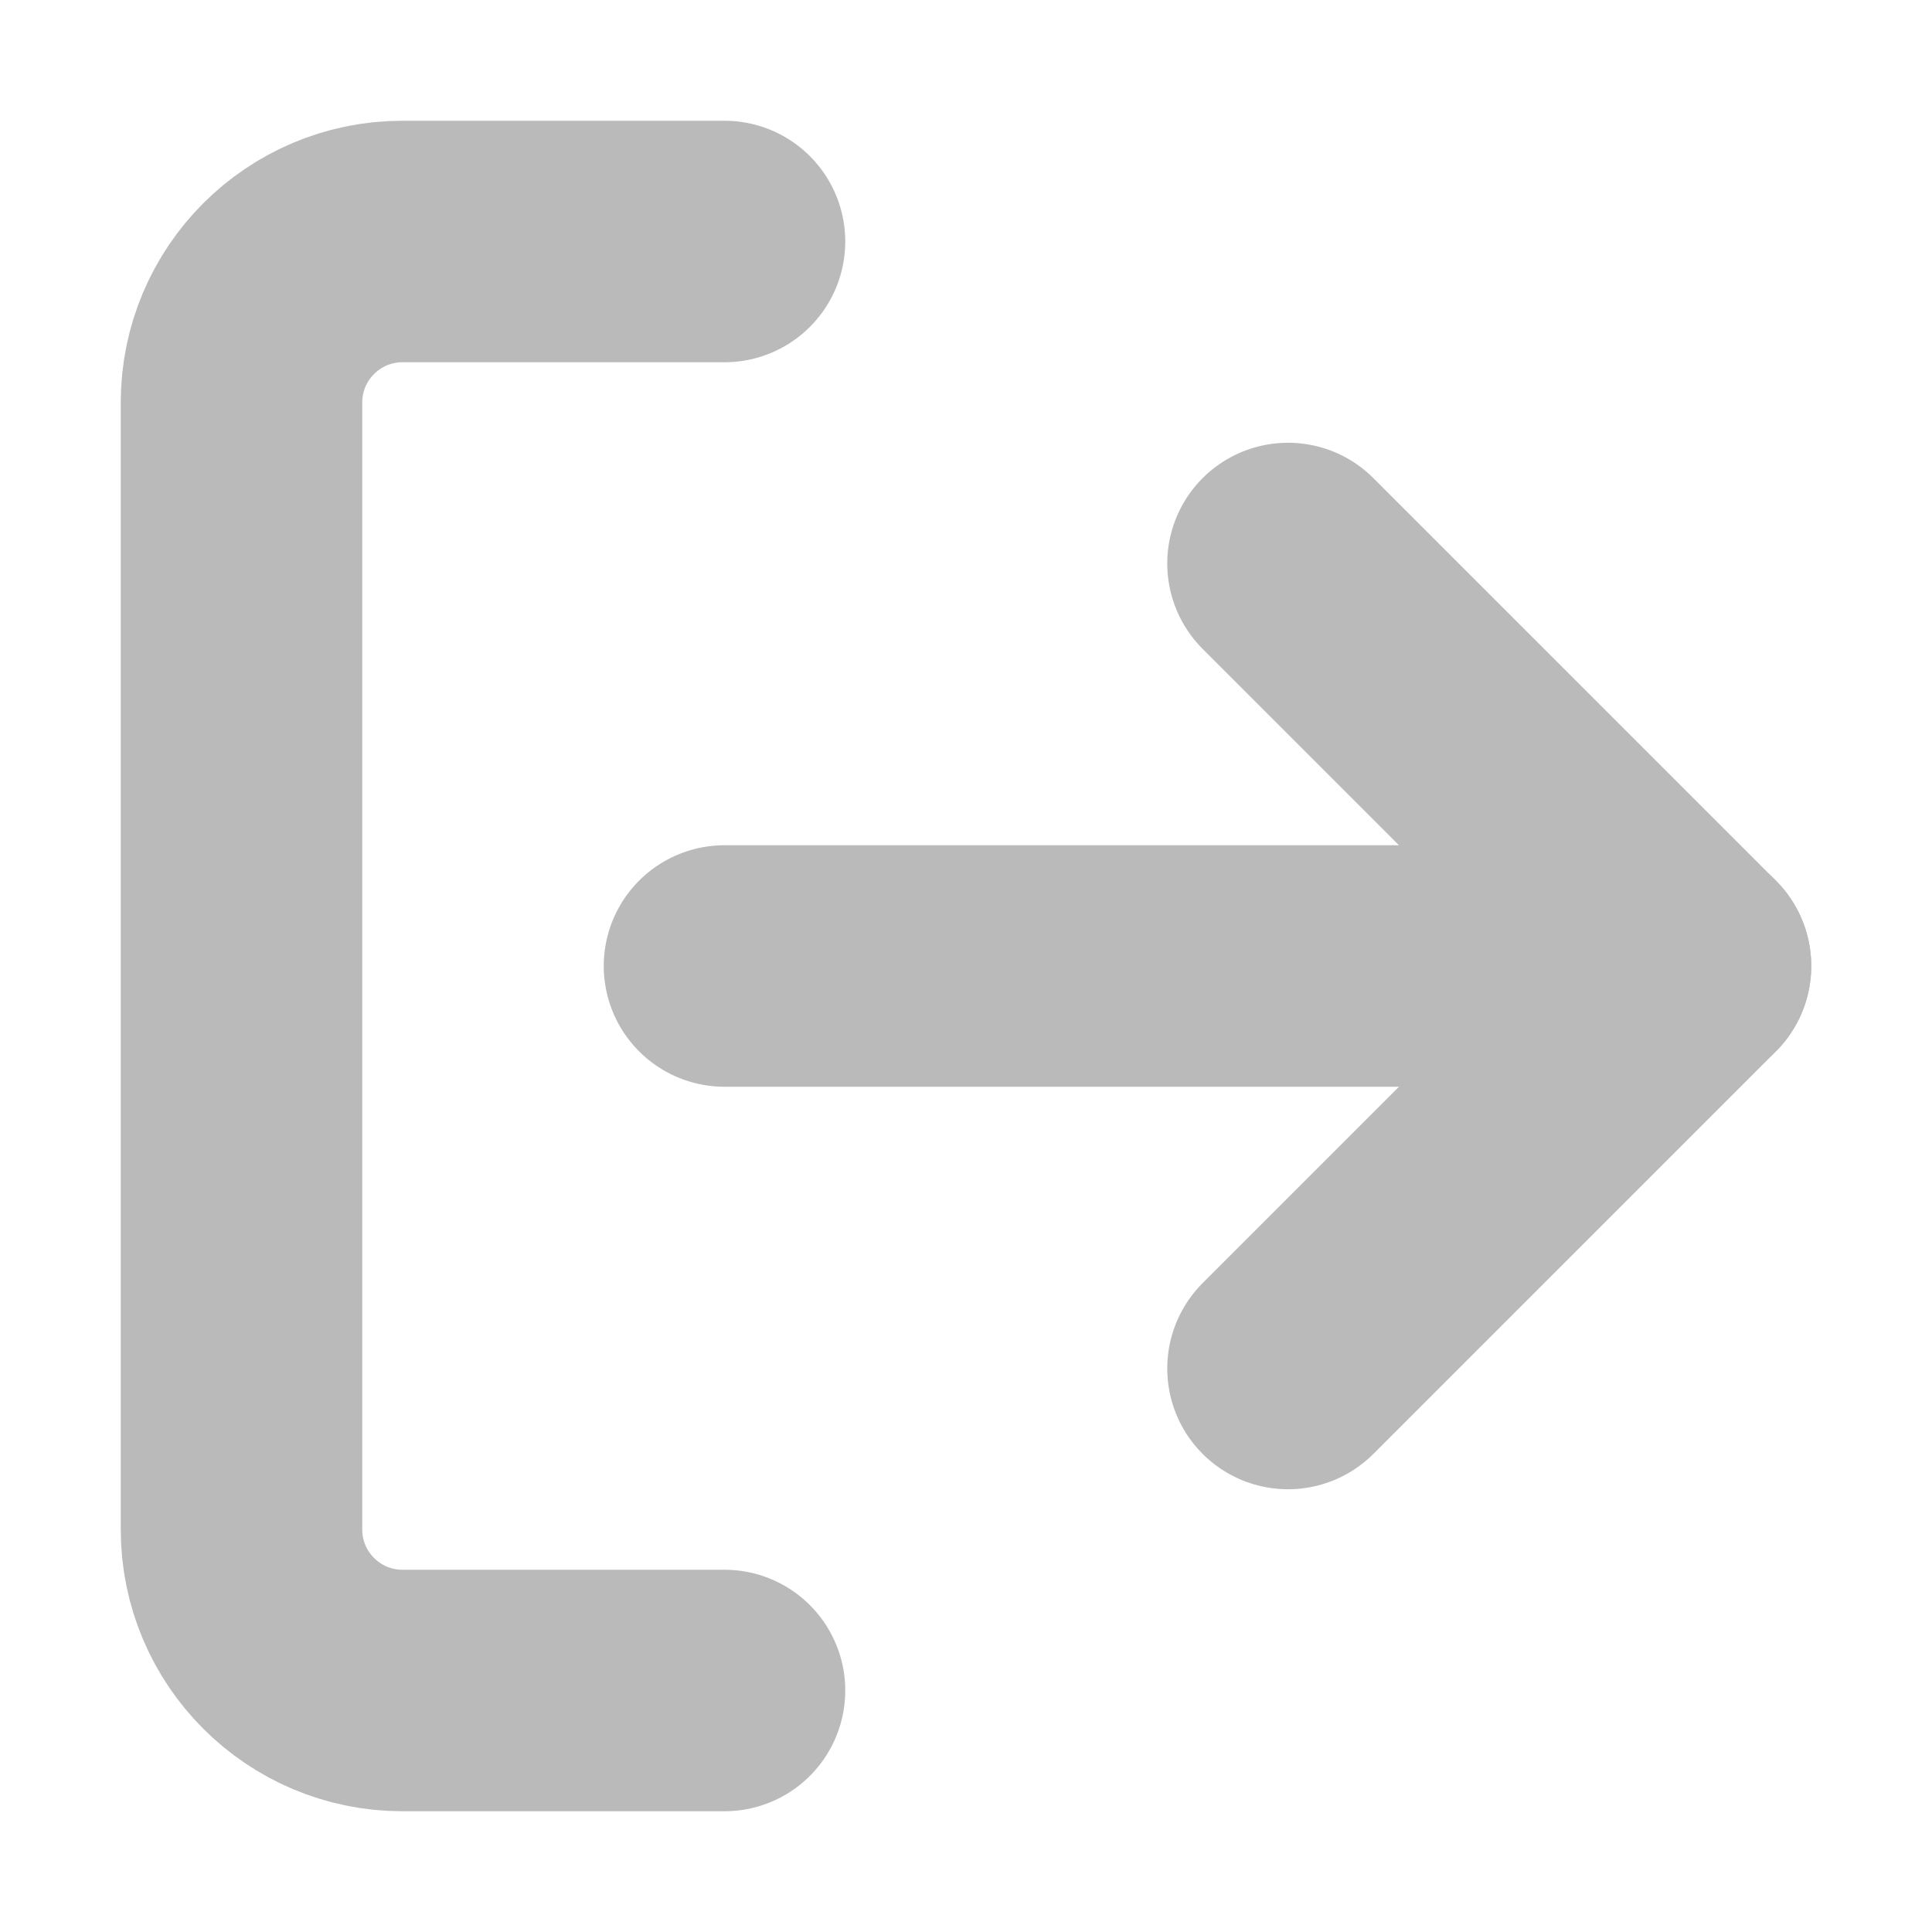
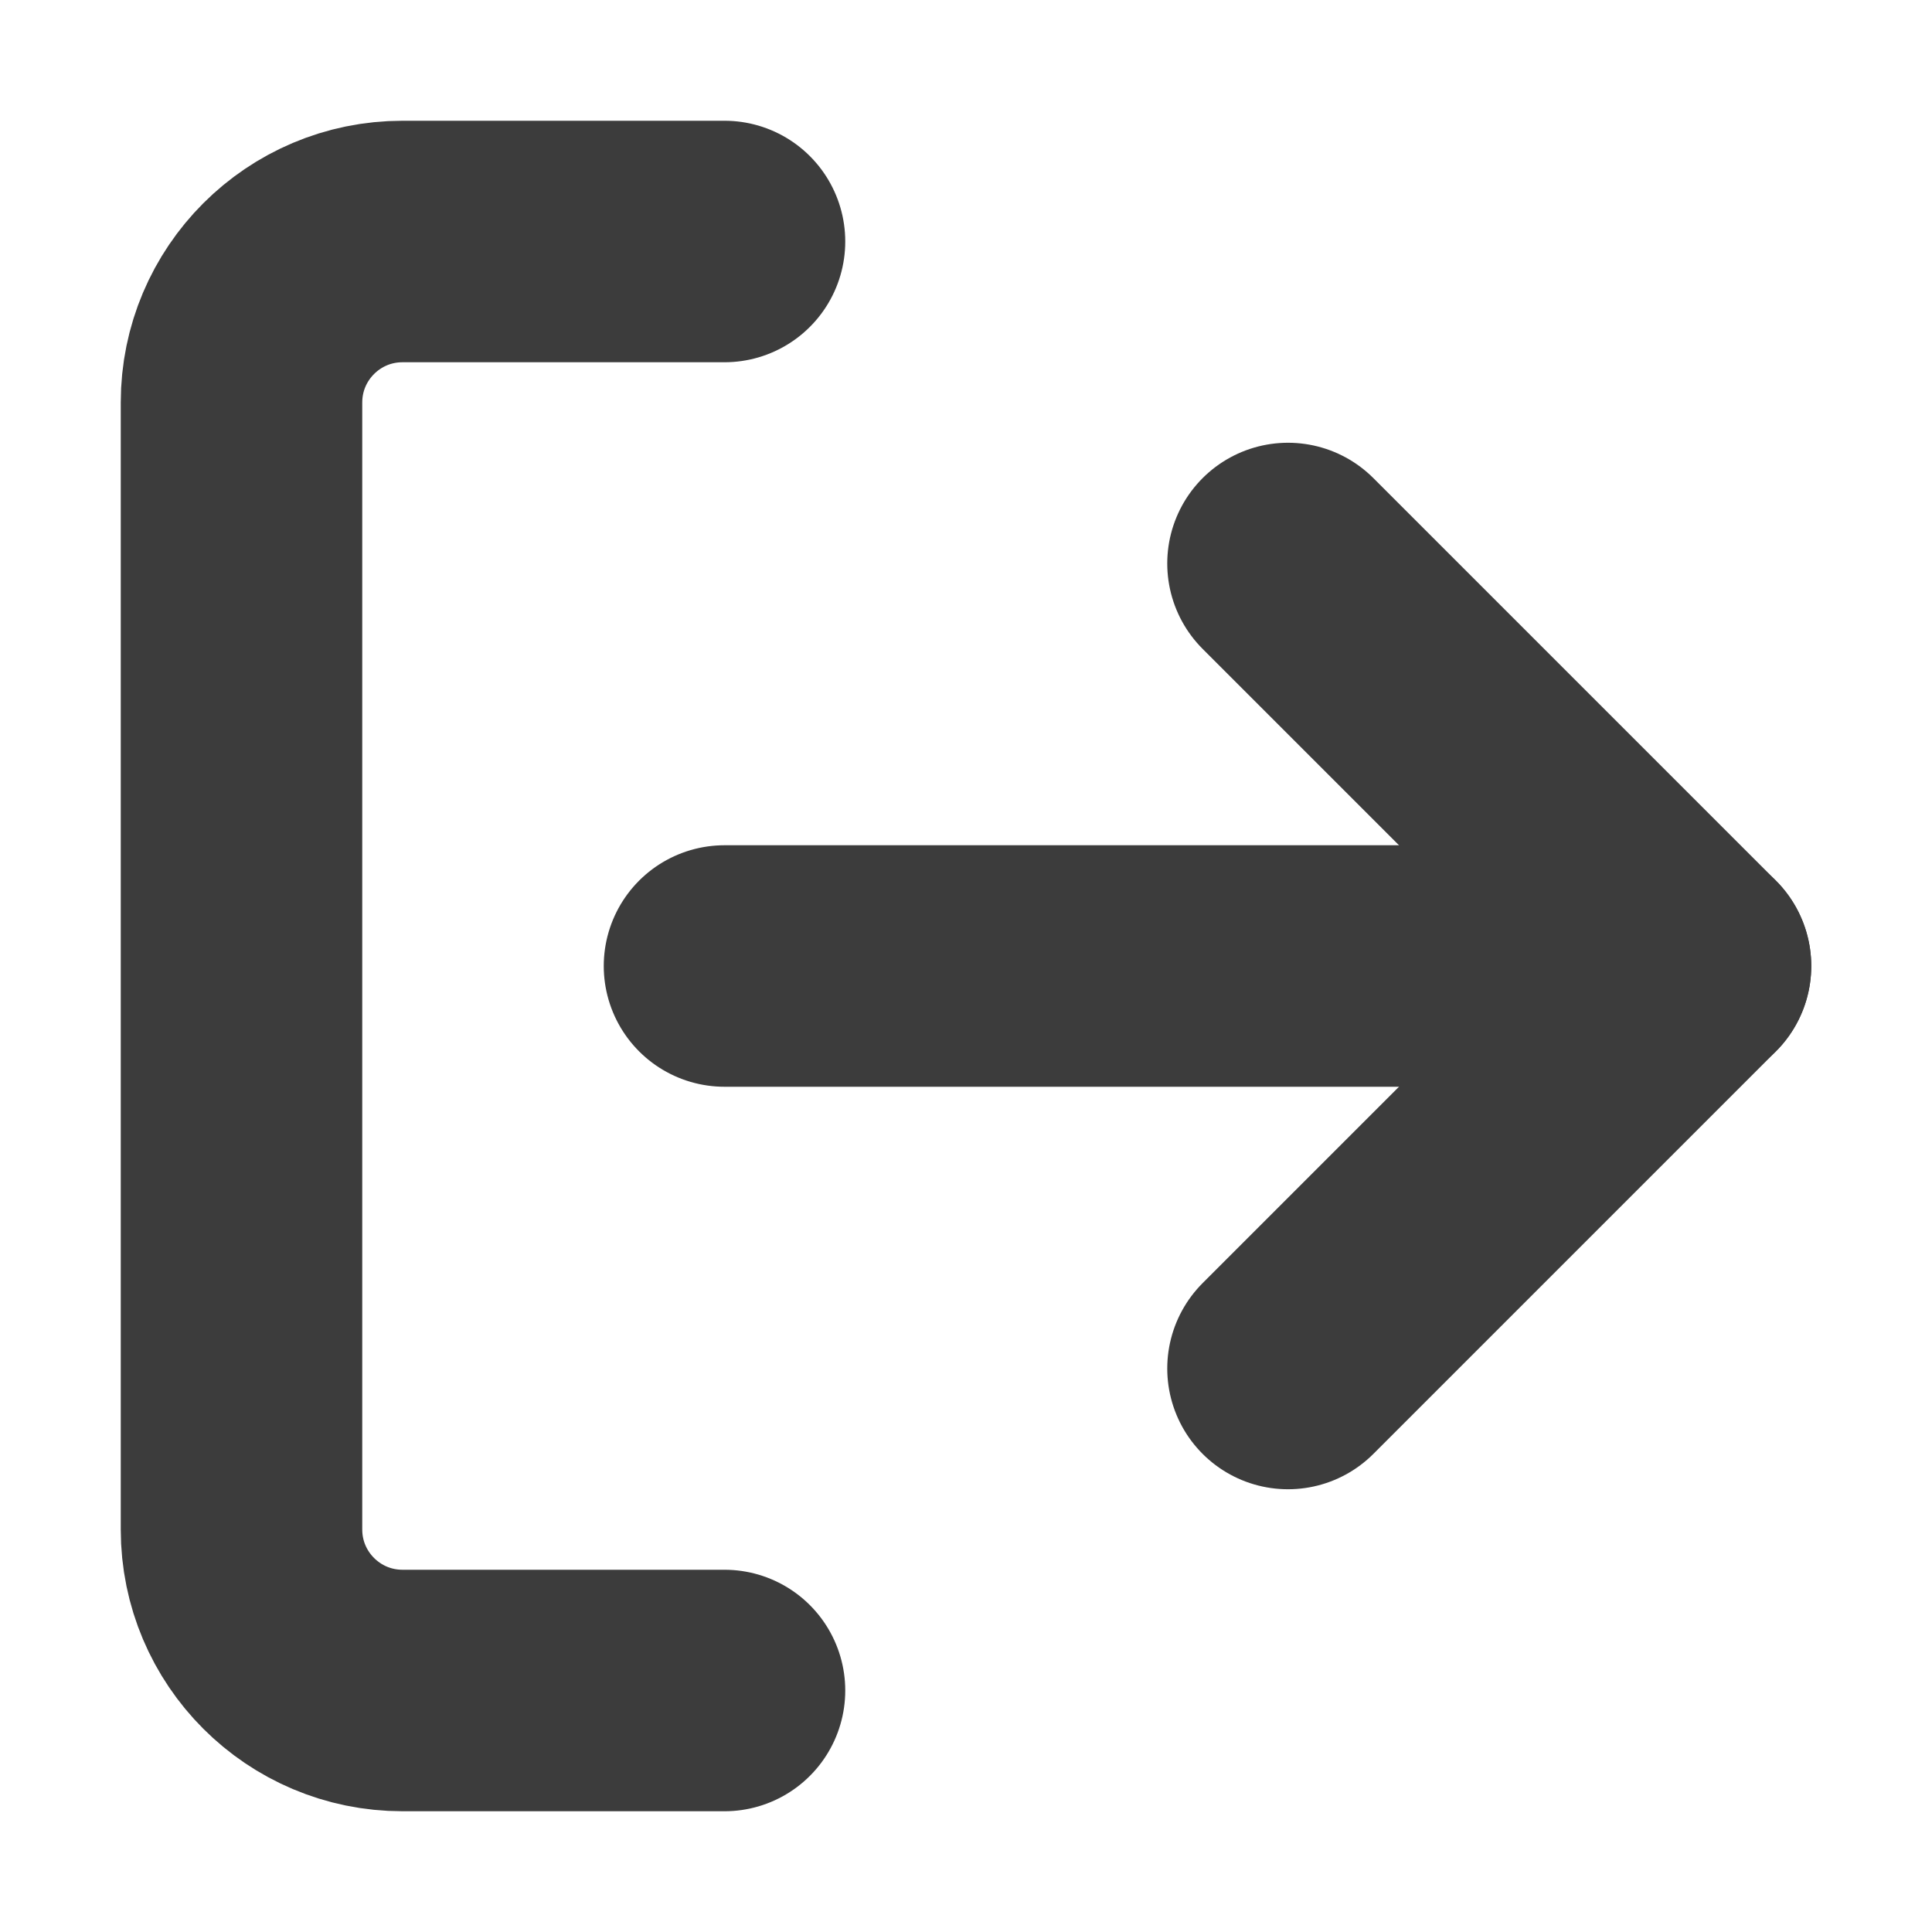
- <svg xmlns="http://www.w3.org/2000/svg" width="16" height="16" viewBox="0 0 24 24" fill="none" stroke="#bababa" stroke-width="3" stroke-linecap="round" stroke-linejoin="round" class="lucide lucide-log-out">
+ <svg xmlns="http://www.w3.org/2000/svg" width="16" height="16" viewBox="0 0 24 24" fill="none" stroke="#3c3c3c" stroke-width="3" stroke-linecap="round" stroke-linejoin="round" class="lucide lucide-log-out">
  <path d="M9 21H5a2 2 0 0 1-2-2V5a2 2 0 0 1 2-2h4" />
  <polyline points="16 17 21 12 16 7" />
  <line x1="21" x2="9" y1="12" y2="12" />
</svg>
